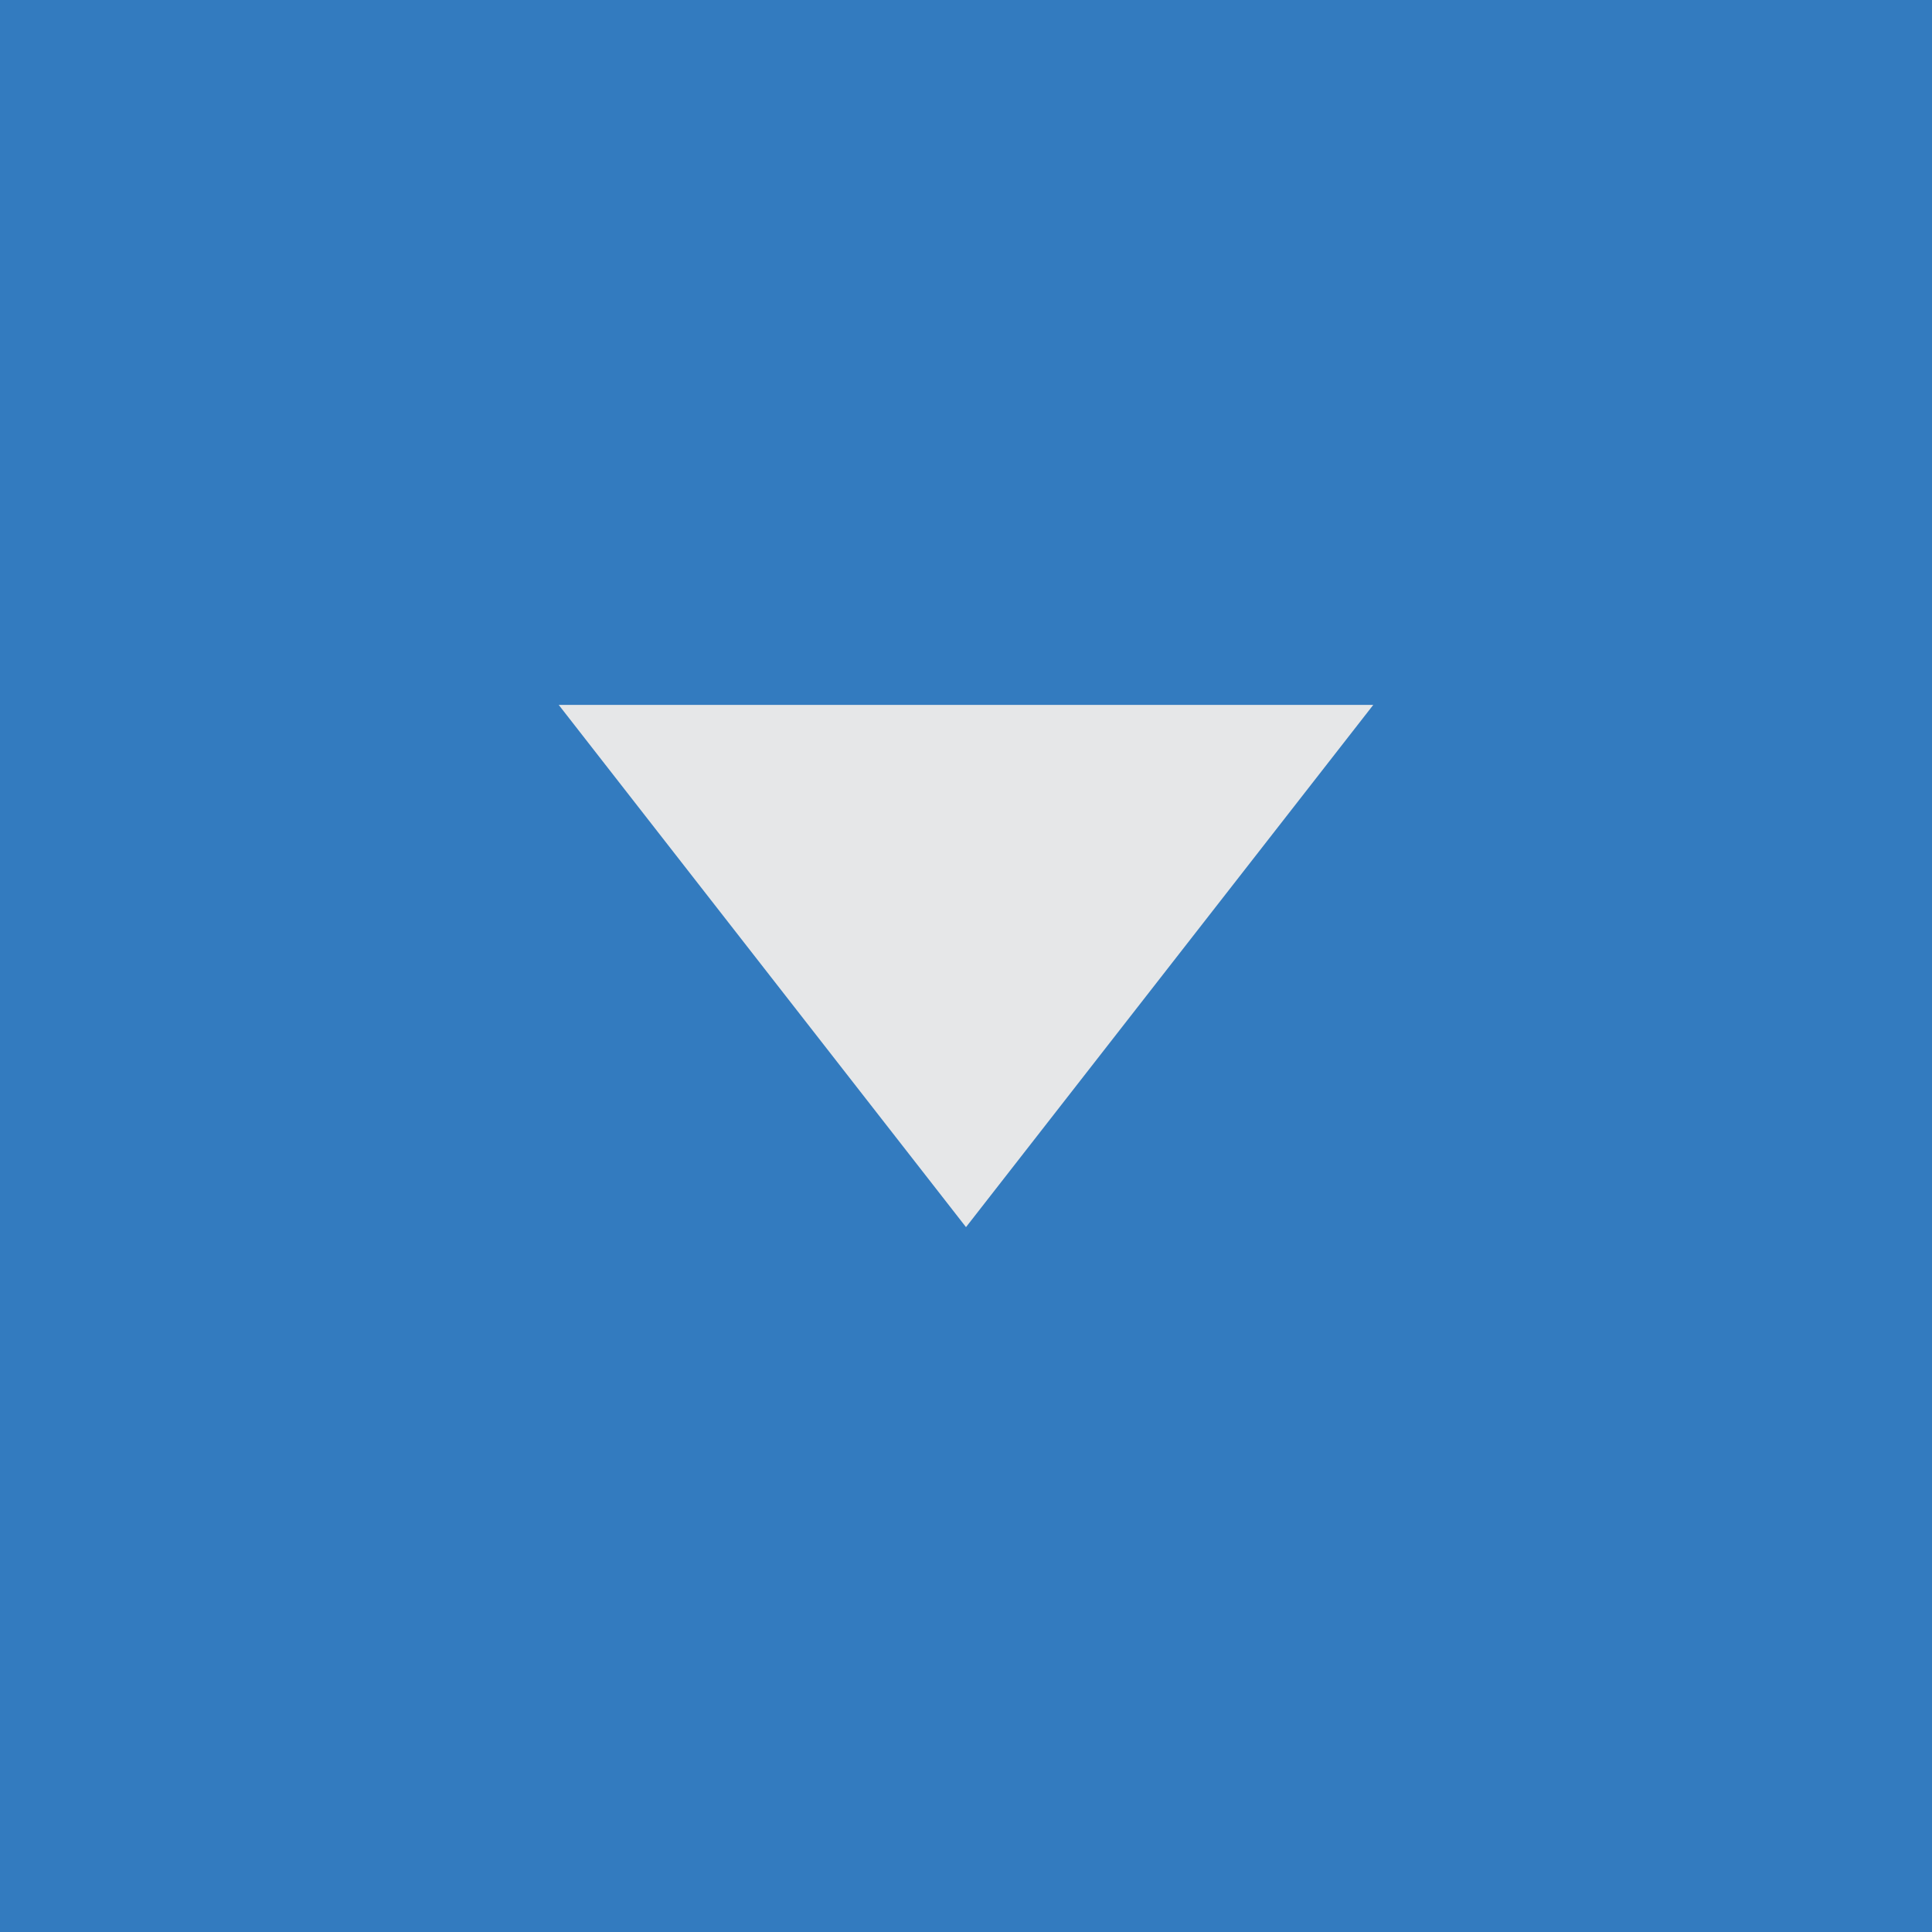
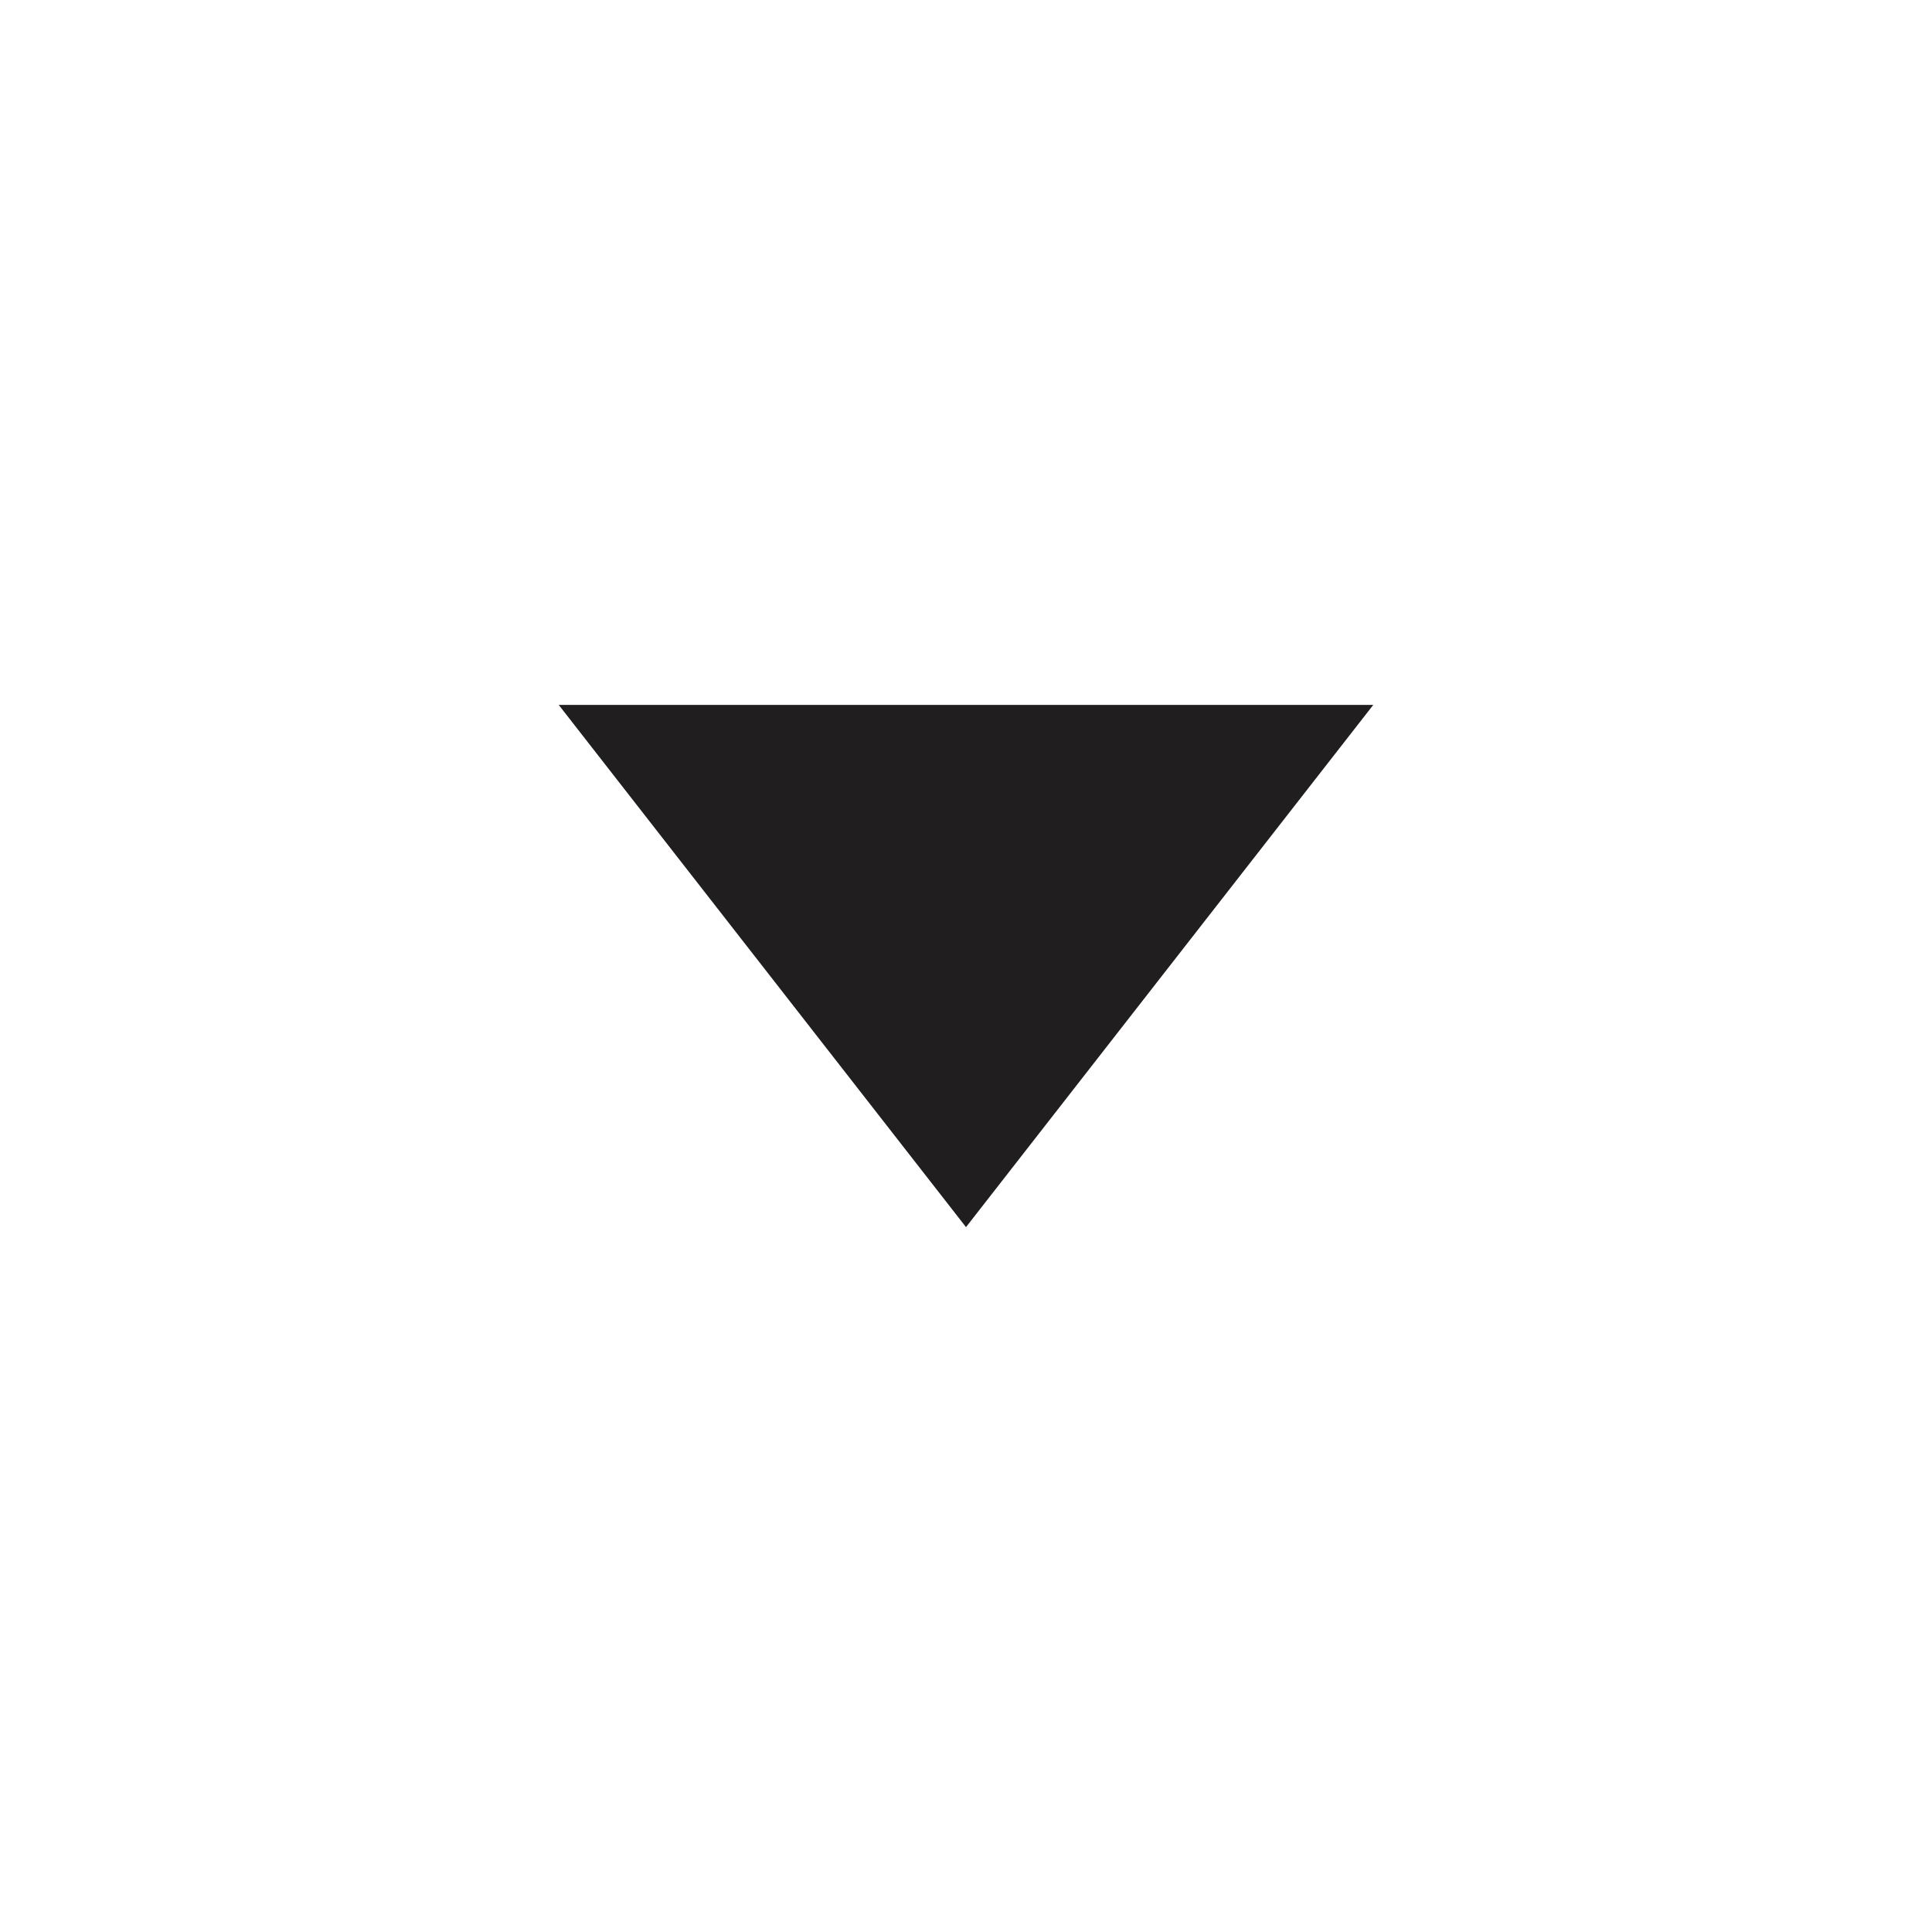
- <svg xmlns="http://www.w3.org/2000/svg" version="1.1" id="Layer_1" x="0px" y="0px" width="75px" height="75px" viewBox="0 0 75 75" enable-background="new 0 0 75 75" xml:space="preserve">
-   <rect x="0" y="-89" fill="#337BBF" width="75" height="75" />
-   <rect x="0" fill="#337BBF" width="75" height="75" />
-   <polygon fill="#FFFFFF" points="53.311,-61.637 21.689,-61.637 37.5,-41.363 " />
-   <polygon fill="#E6E7E8" points="53.311,27.363 21.689,27.363 37.5,47.637 " />
+ <svg xmlns="http://www.w3.org/2000/svg" width="75px" height="75px" viewBox="0 0 75 75" version="1.1">
+   <defs />
+   <g id="Page-1" stroke="none" stroke-width="1" fill="none" fill-rule="evenodd">
+     <g id="arrow_down">
+       <g id="Layer_1">
+         <rect id="Rectangle-path" fill="#FFFFFF" x="0" y="0" width="75" height="75" />
+         <polygon id="Shape" fill="#201E1F" points="53.311 27.363 21.689 27.363 37.5 47.637" />
+       </g>
+     </g>
+   </g>
</svg>
